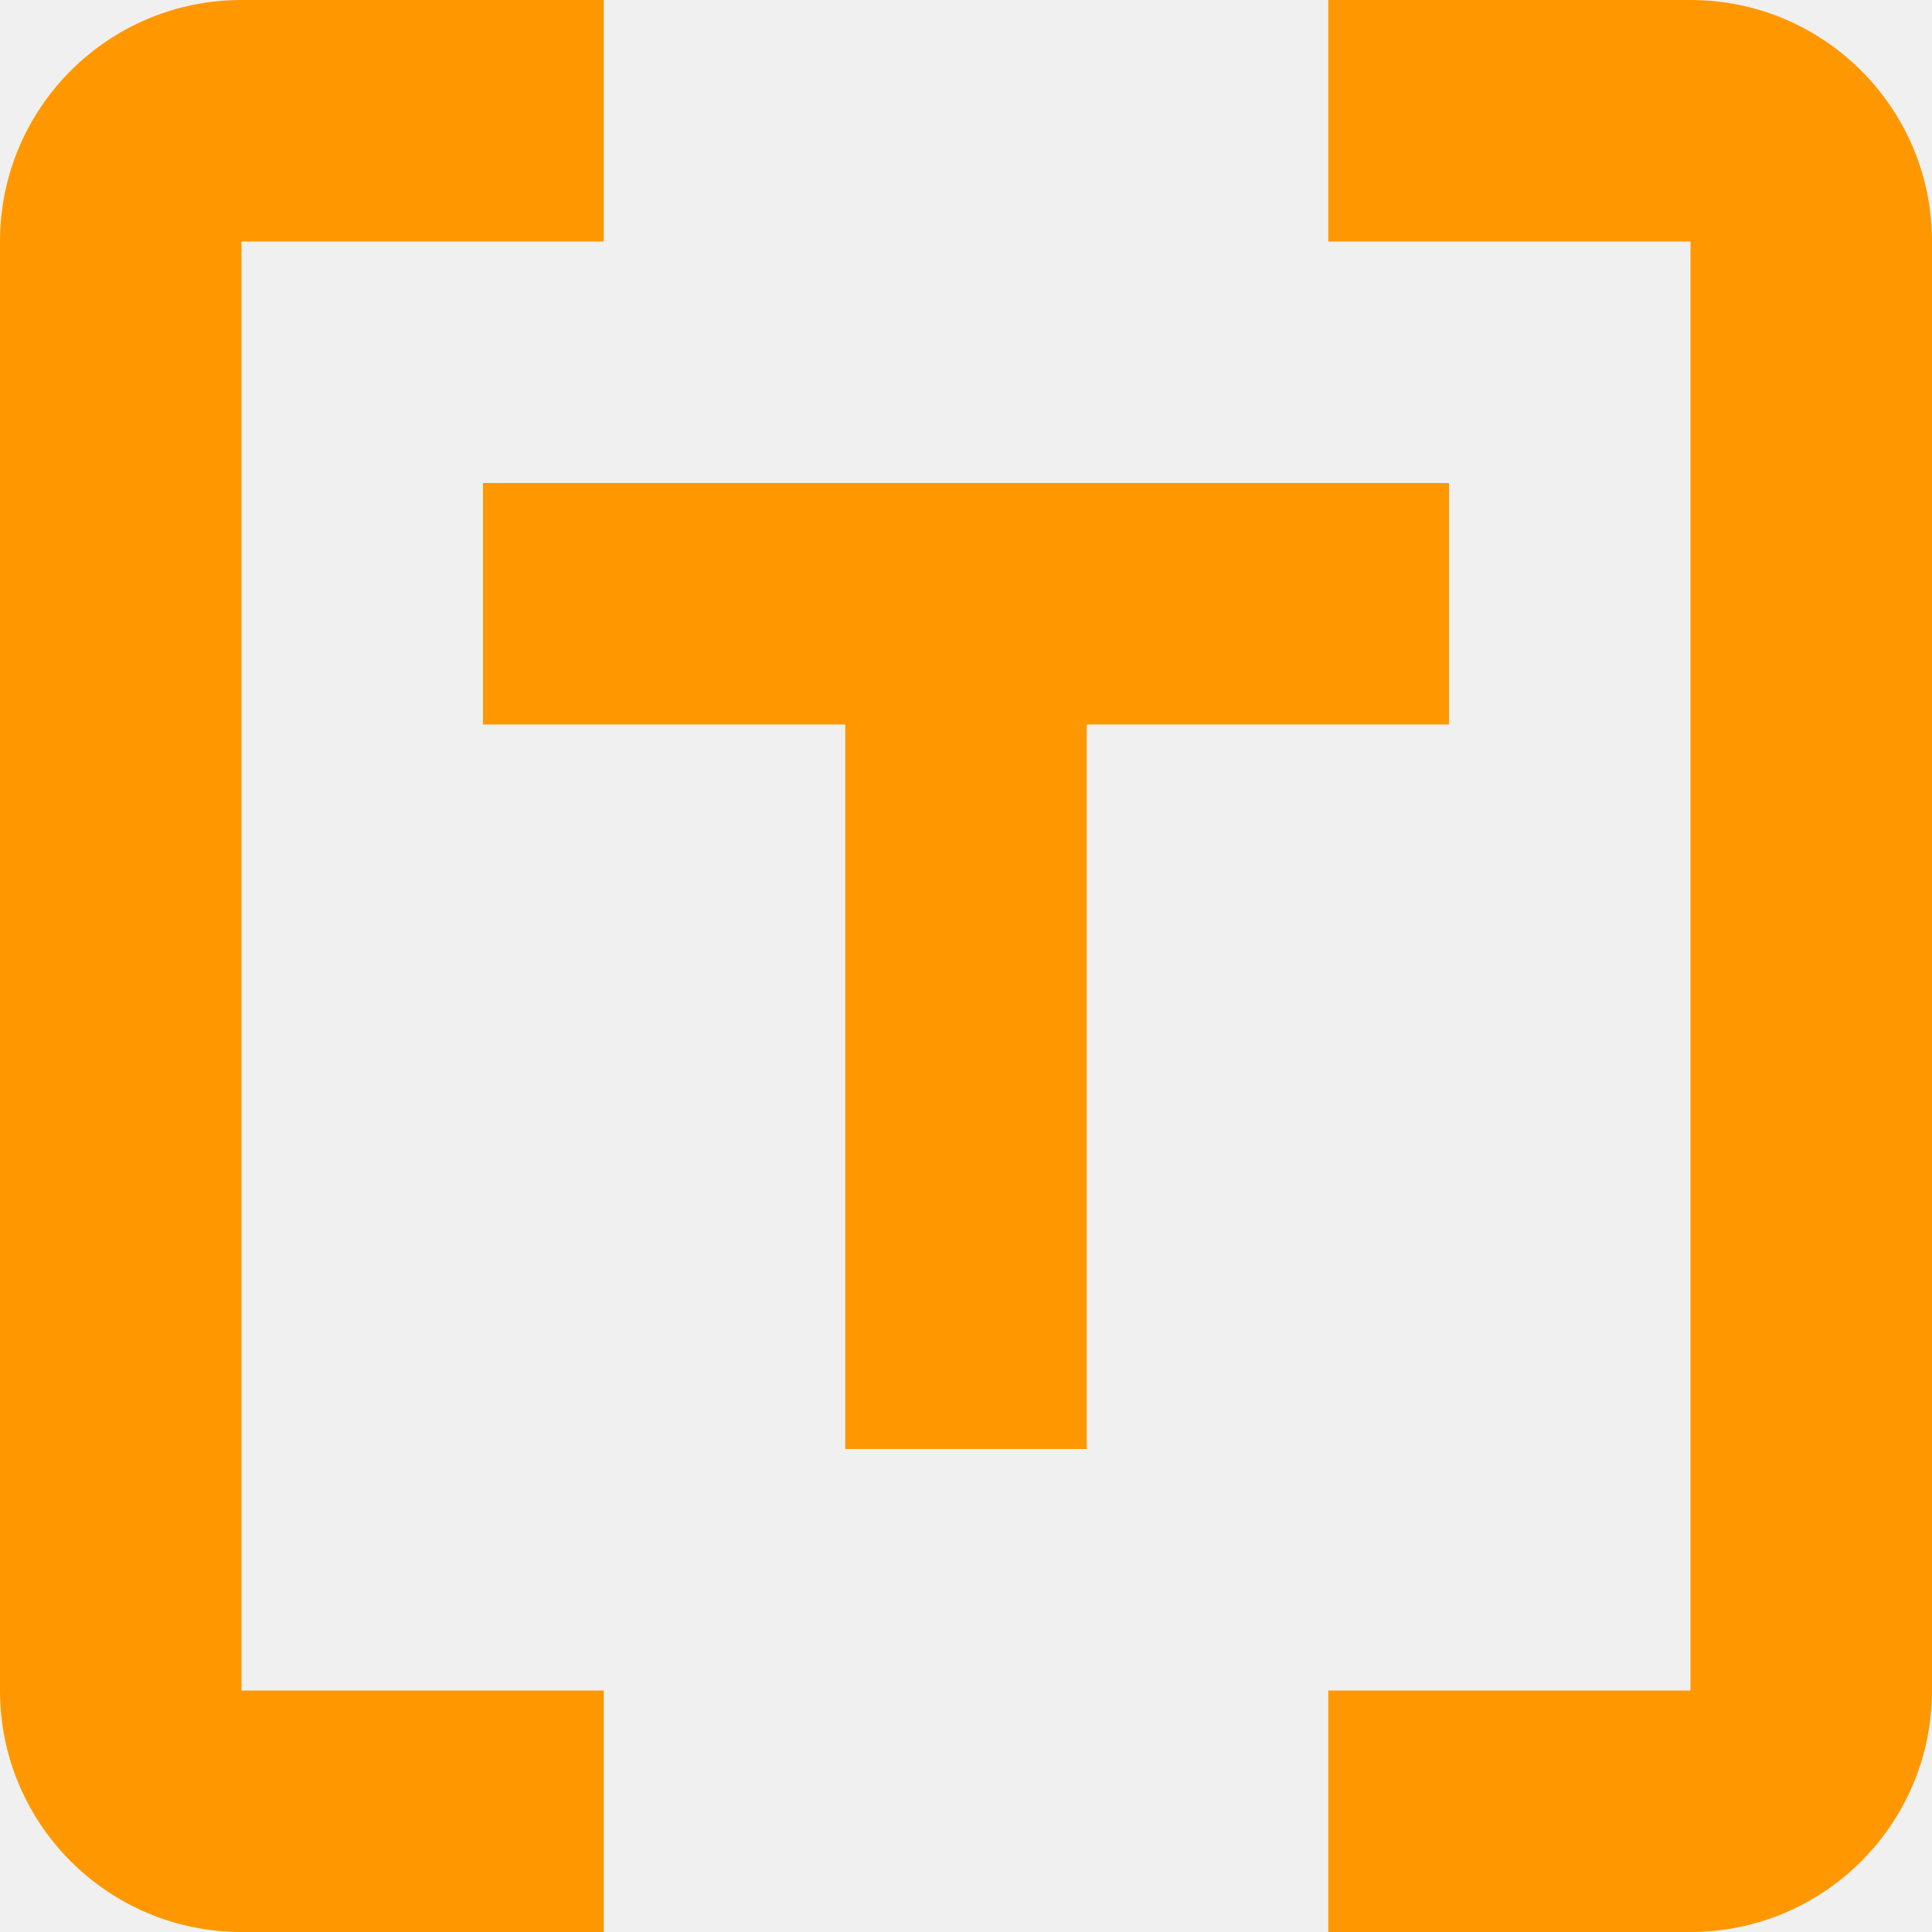
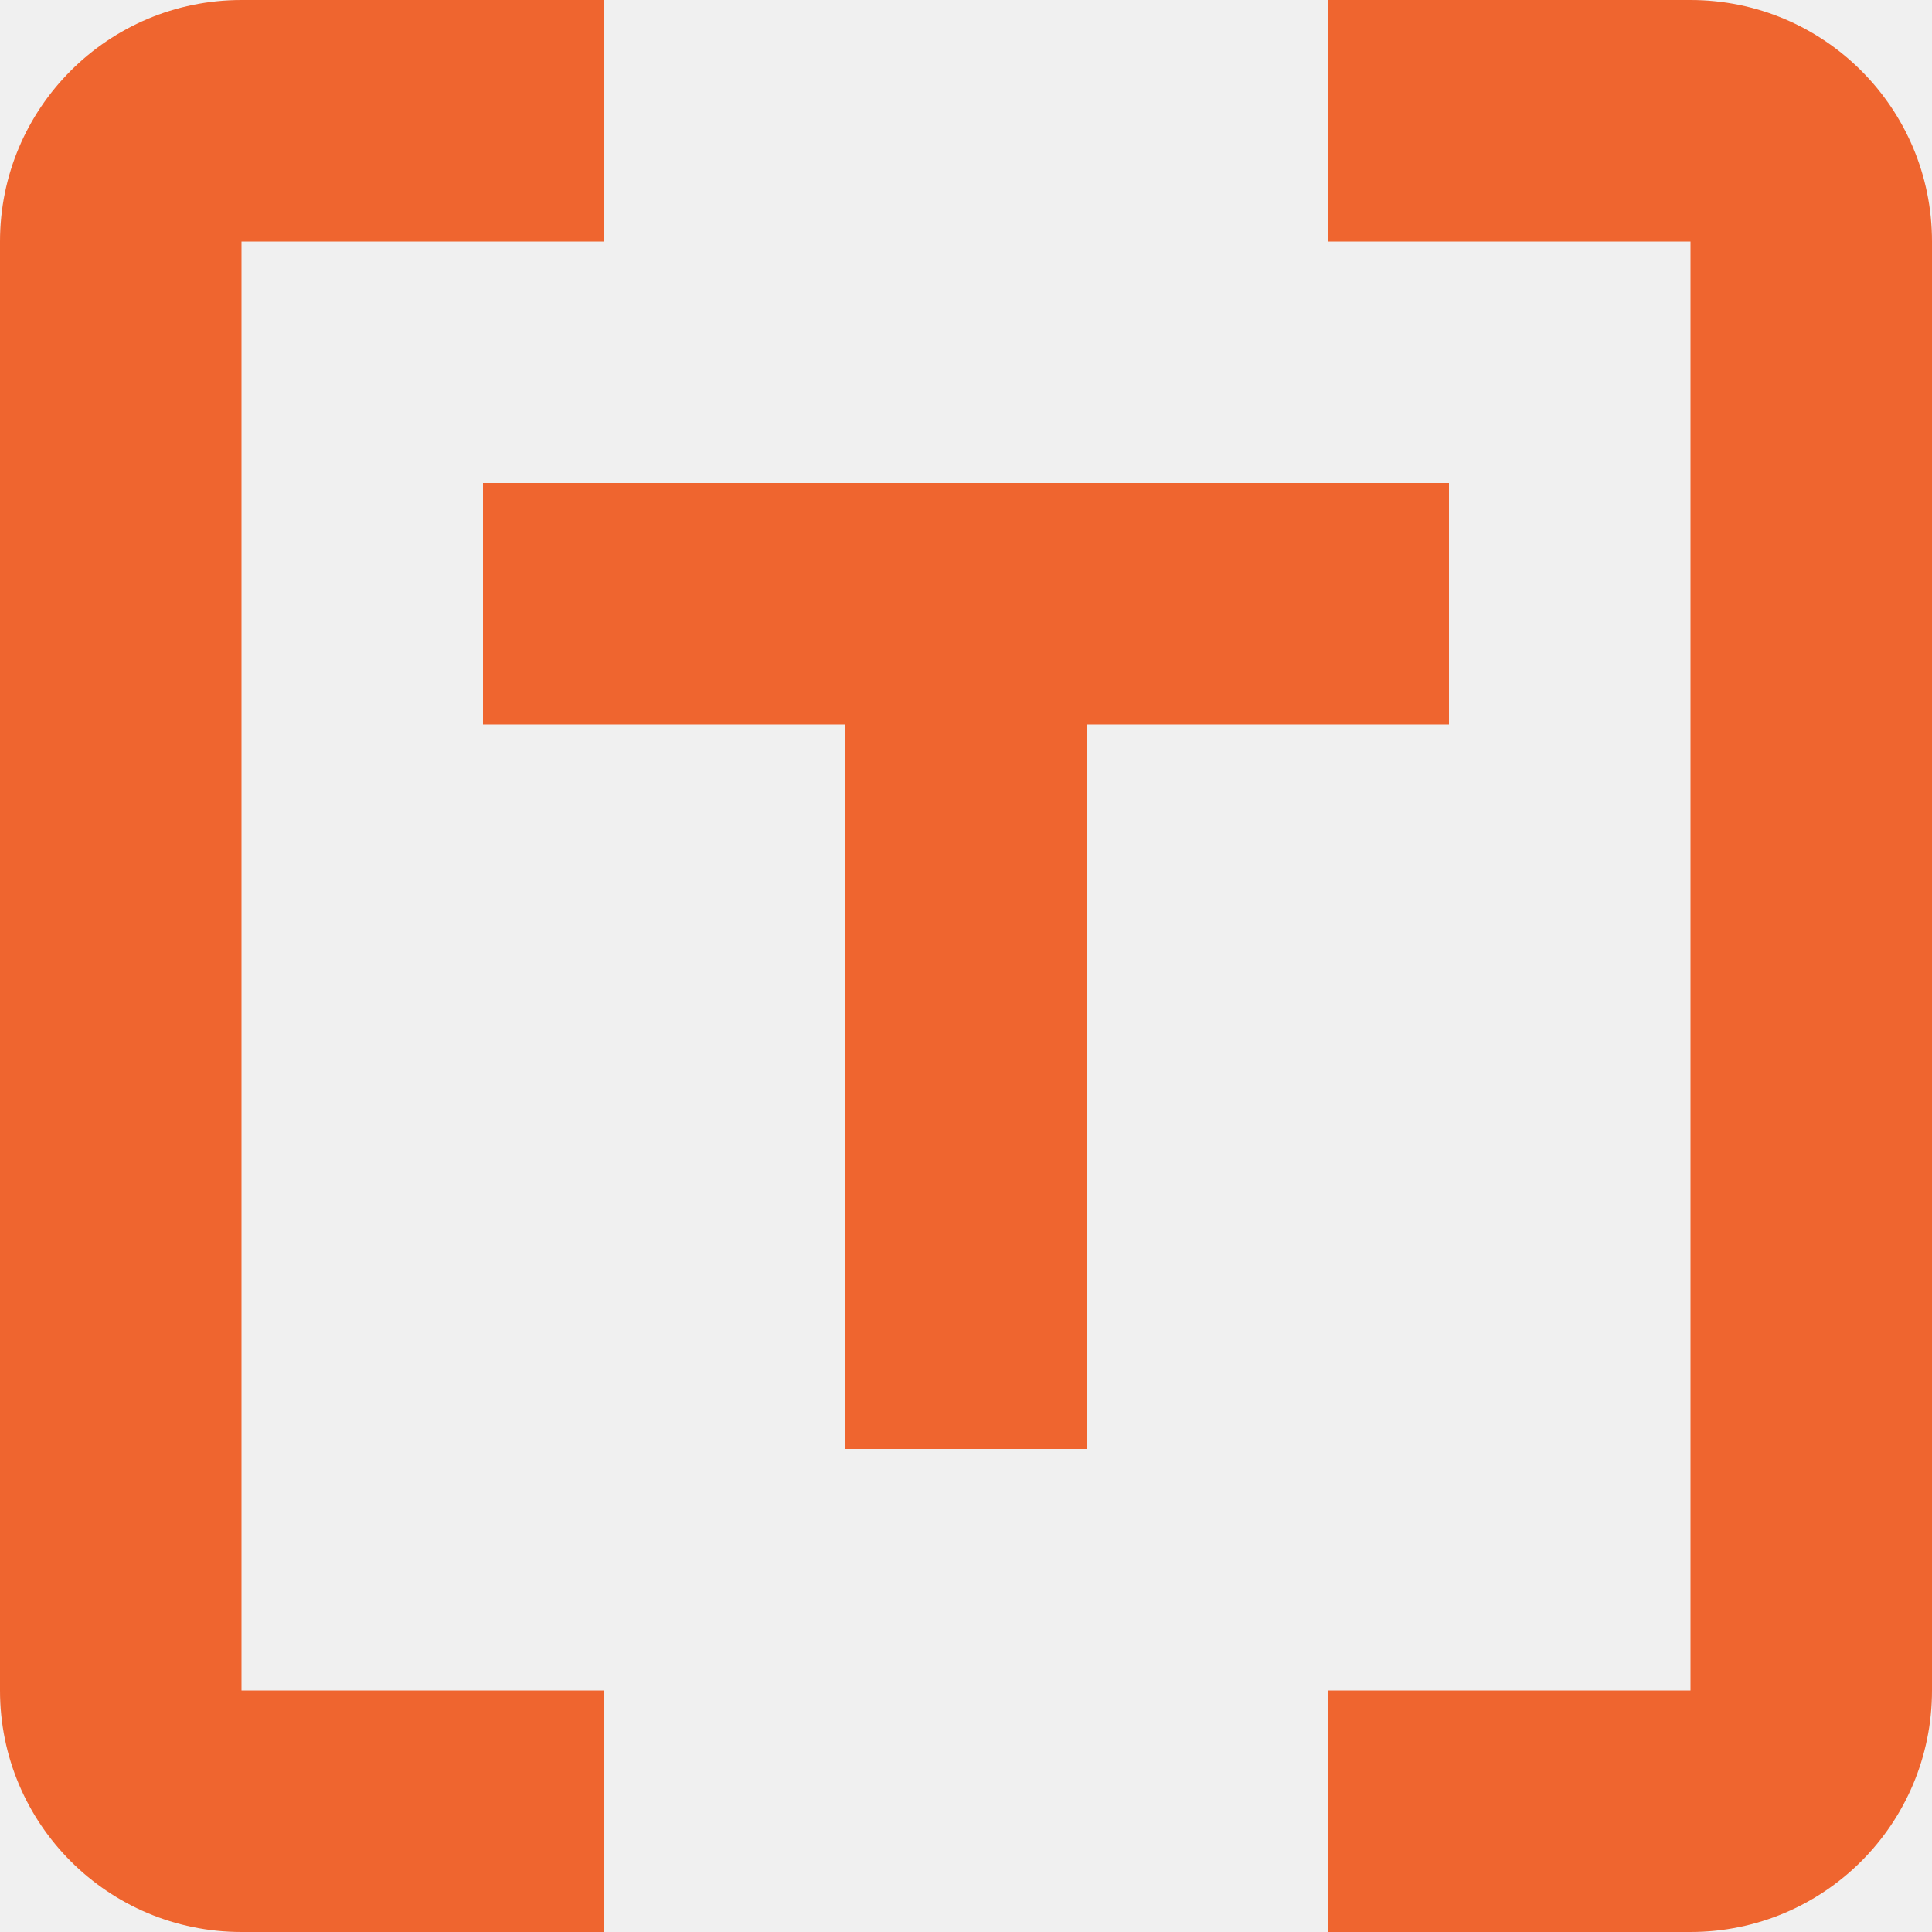
<svg xmlns="http://www.w3.org/2000/svg" width="16" height="16" viewBox="0 0 16 16" fill="none">
-   <path d="M11 0H14C15.105 0 16 0.895 16 2V14C16 15.105 15.105 16 14 16H11V14H14V2H11V0Z" fill="#FF9800" />
-   <path d="M4 6V4H12V6H9V12H7V6H4Z" fill="#FF9800" />
-   <path d="M5 0H2C0.895 0 0 0.895 0 2V14C0 15.105 0.895 16 2 16H5V14H2V2H5V0Z" fill="#FF9800" />
+   <g clip-path="url(#clip0_821_864)">
+     <path d="M11 0H14C15.105 0 16 0.895 16 2V14C16 15.105 15.105 16 14 16H11V14H14V2H11V0Z" fill="#EF652F" />
+     <path d="M4 6V4H12V6H9V12H7V6H4Z" fill="#EF652F" />
+     <path d="M5 0H2C0.895 0 0 0.895 0 2V14C0 15.105 0.895 16 2 16H5V14H2V2H5V0Z" fill="#EF652F" />
+   </g>
+   <defs>
+     <clipPath id="clip0_821_864">
+       <rect width="16" height="16" fill="white" />
+     </clipPath>
+   </defs>
</svg>
